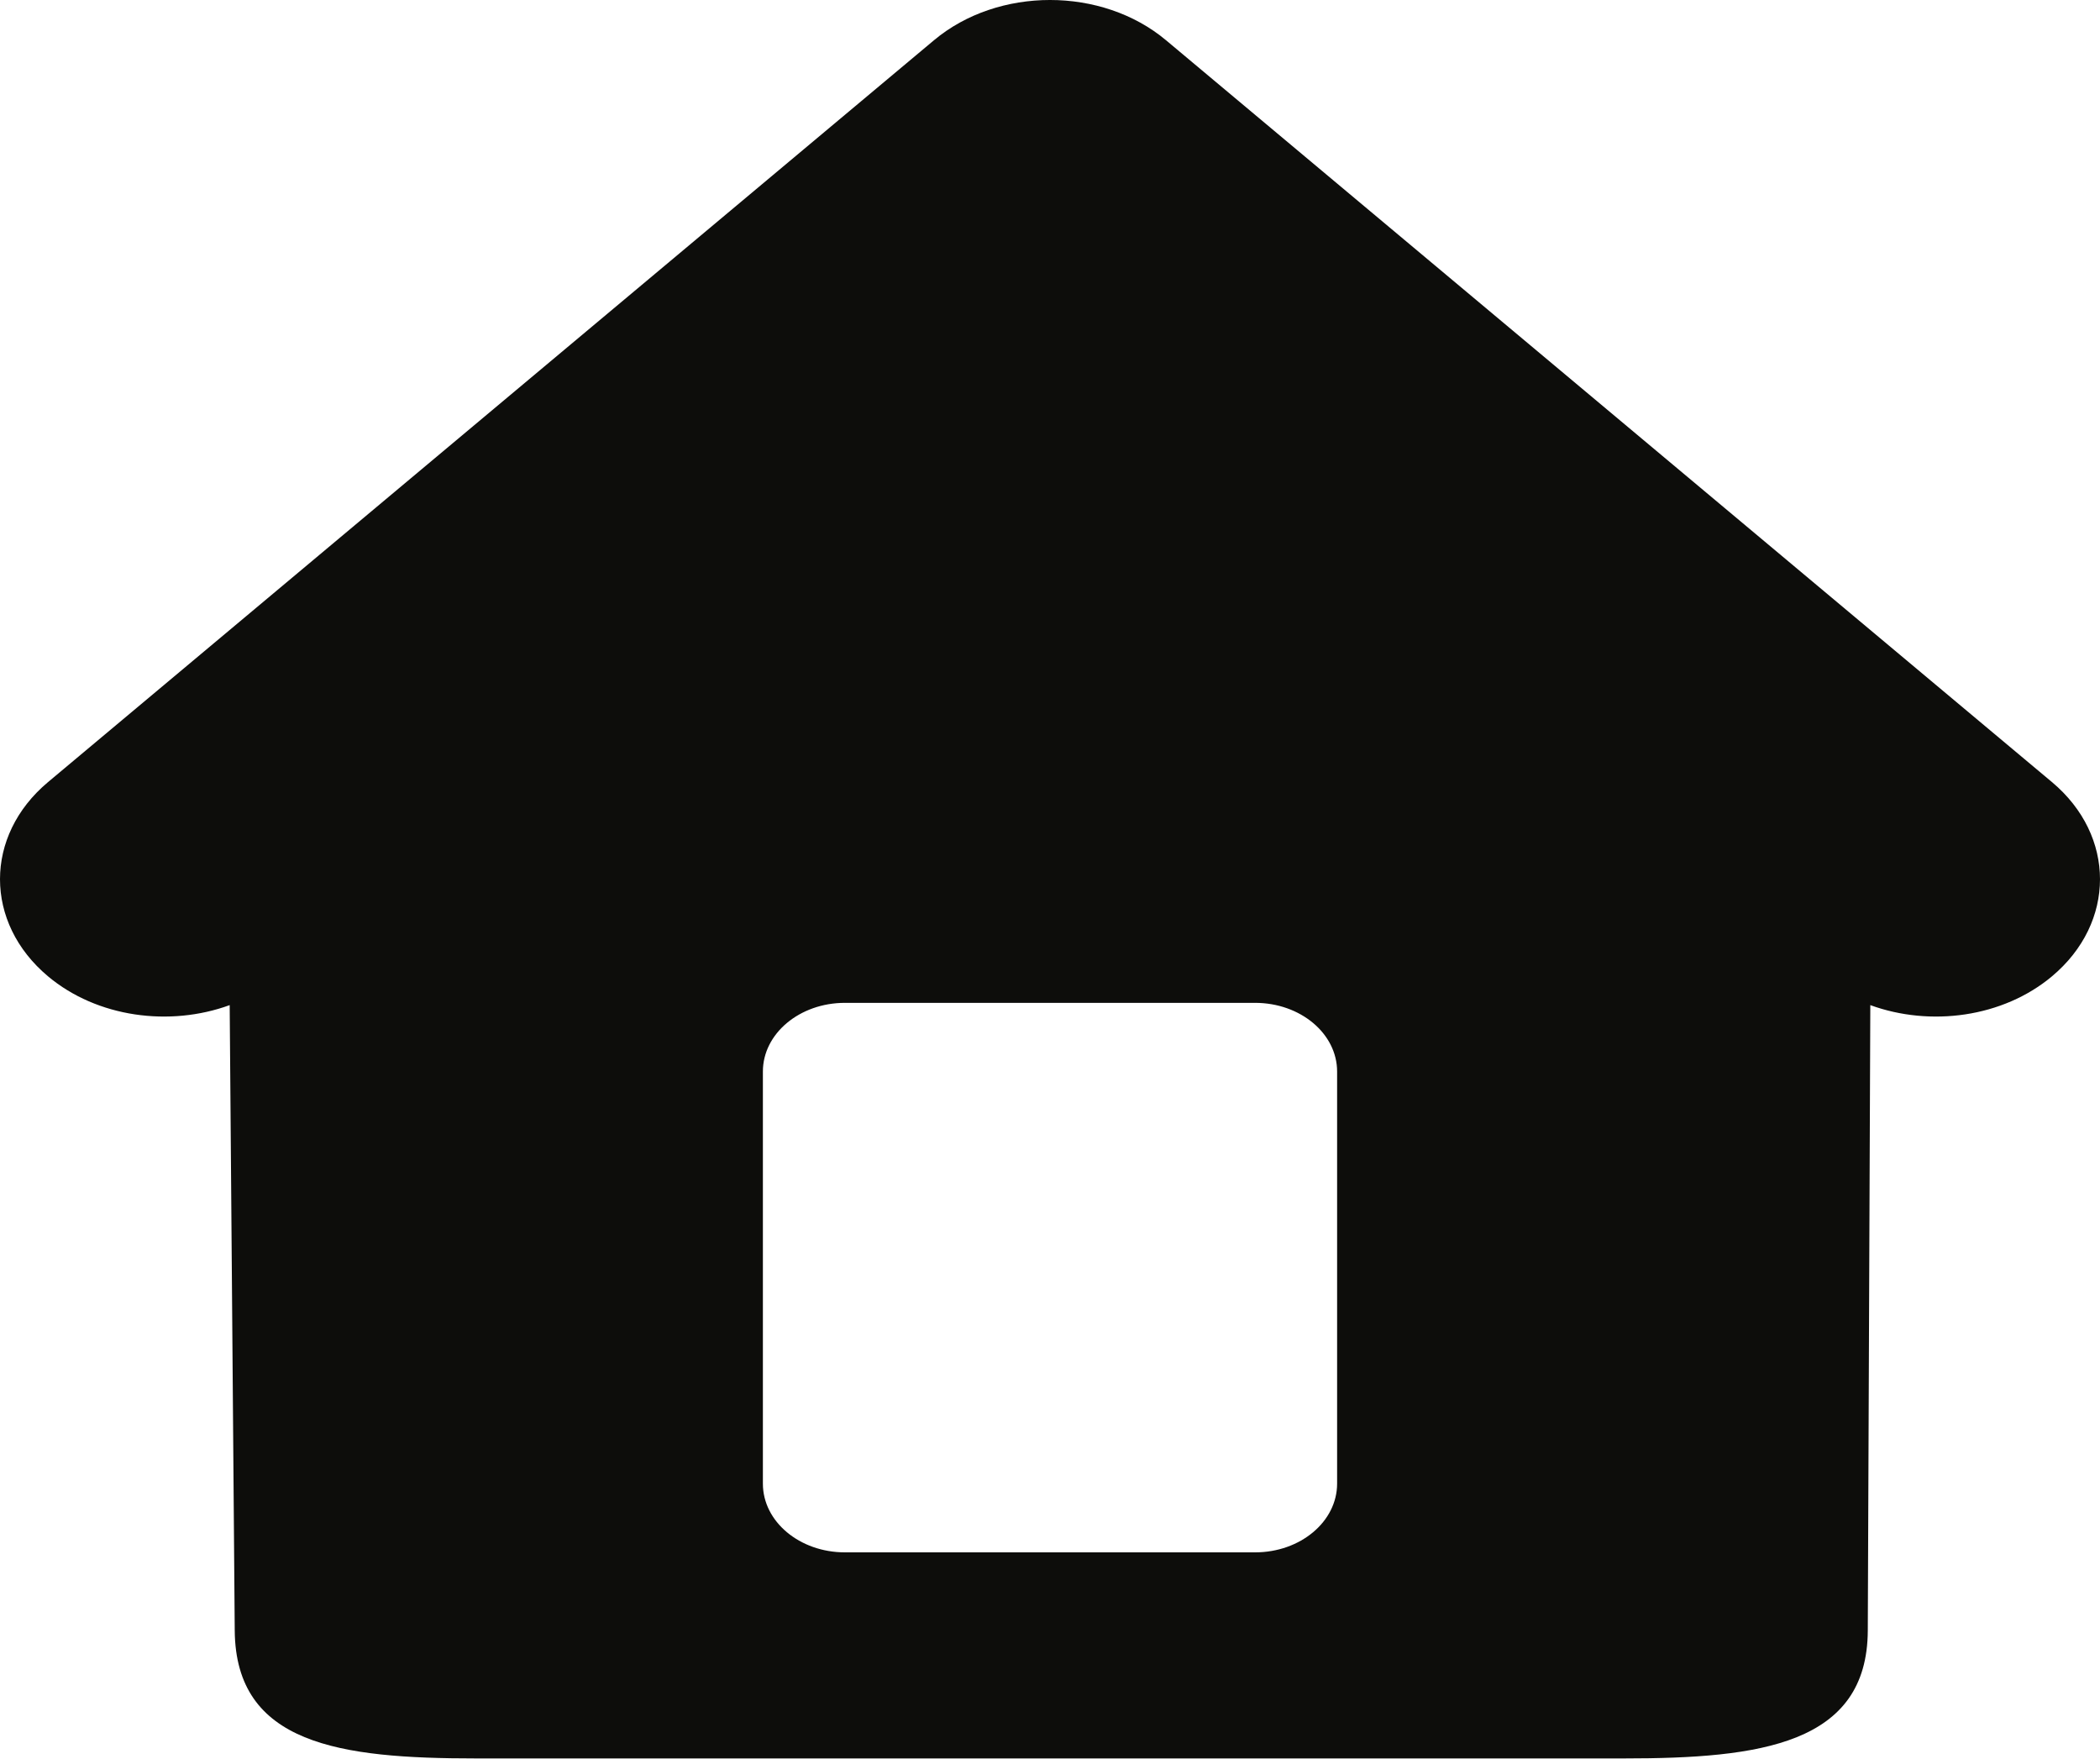
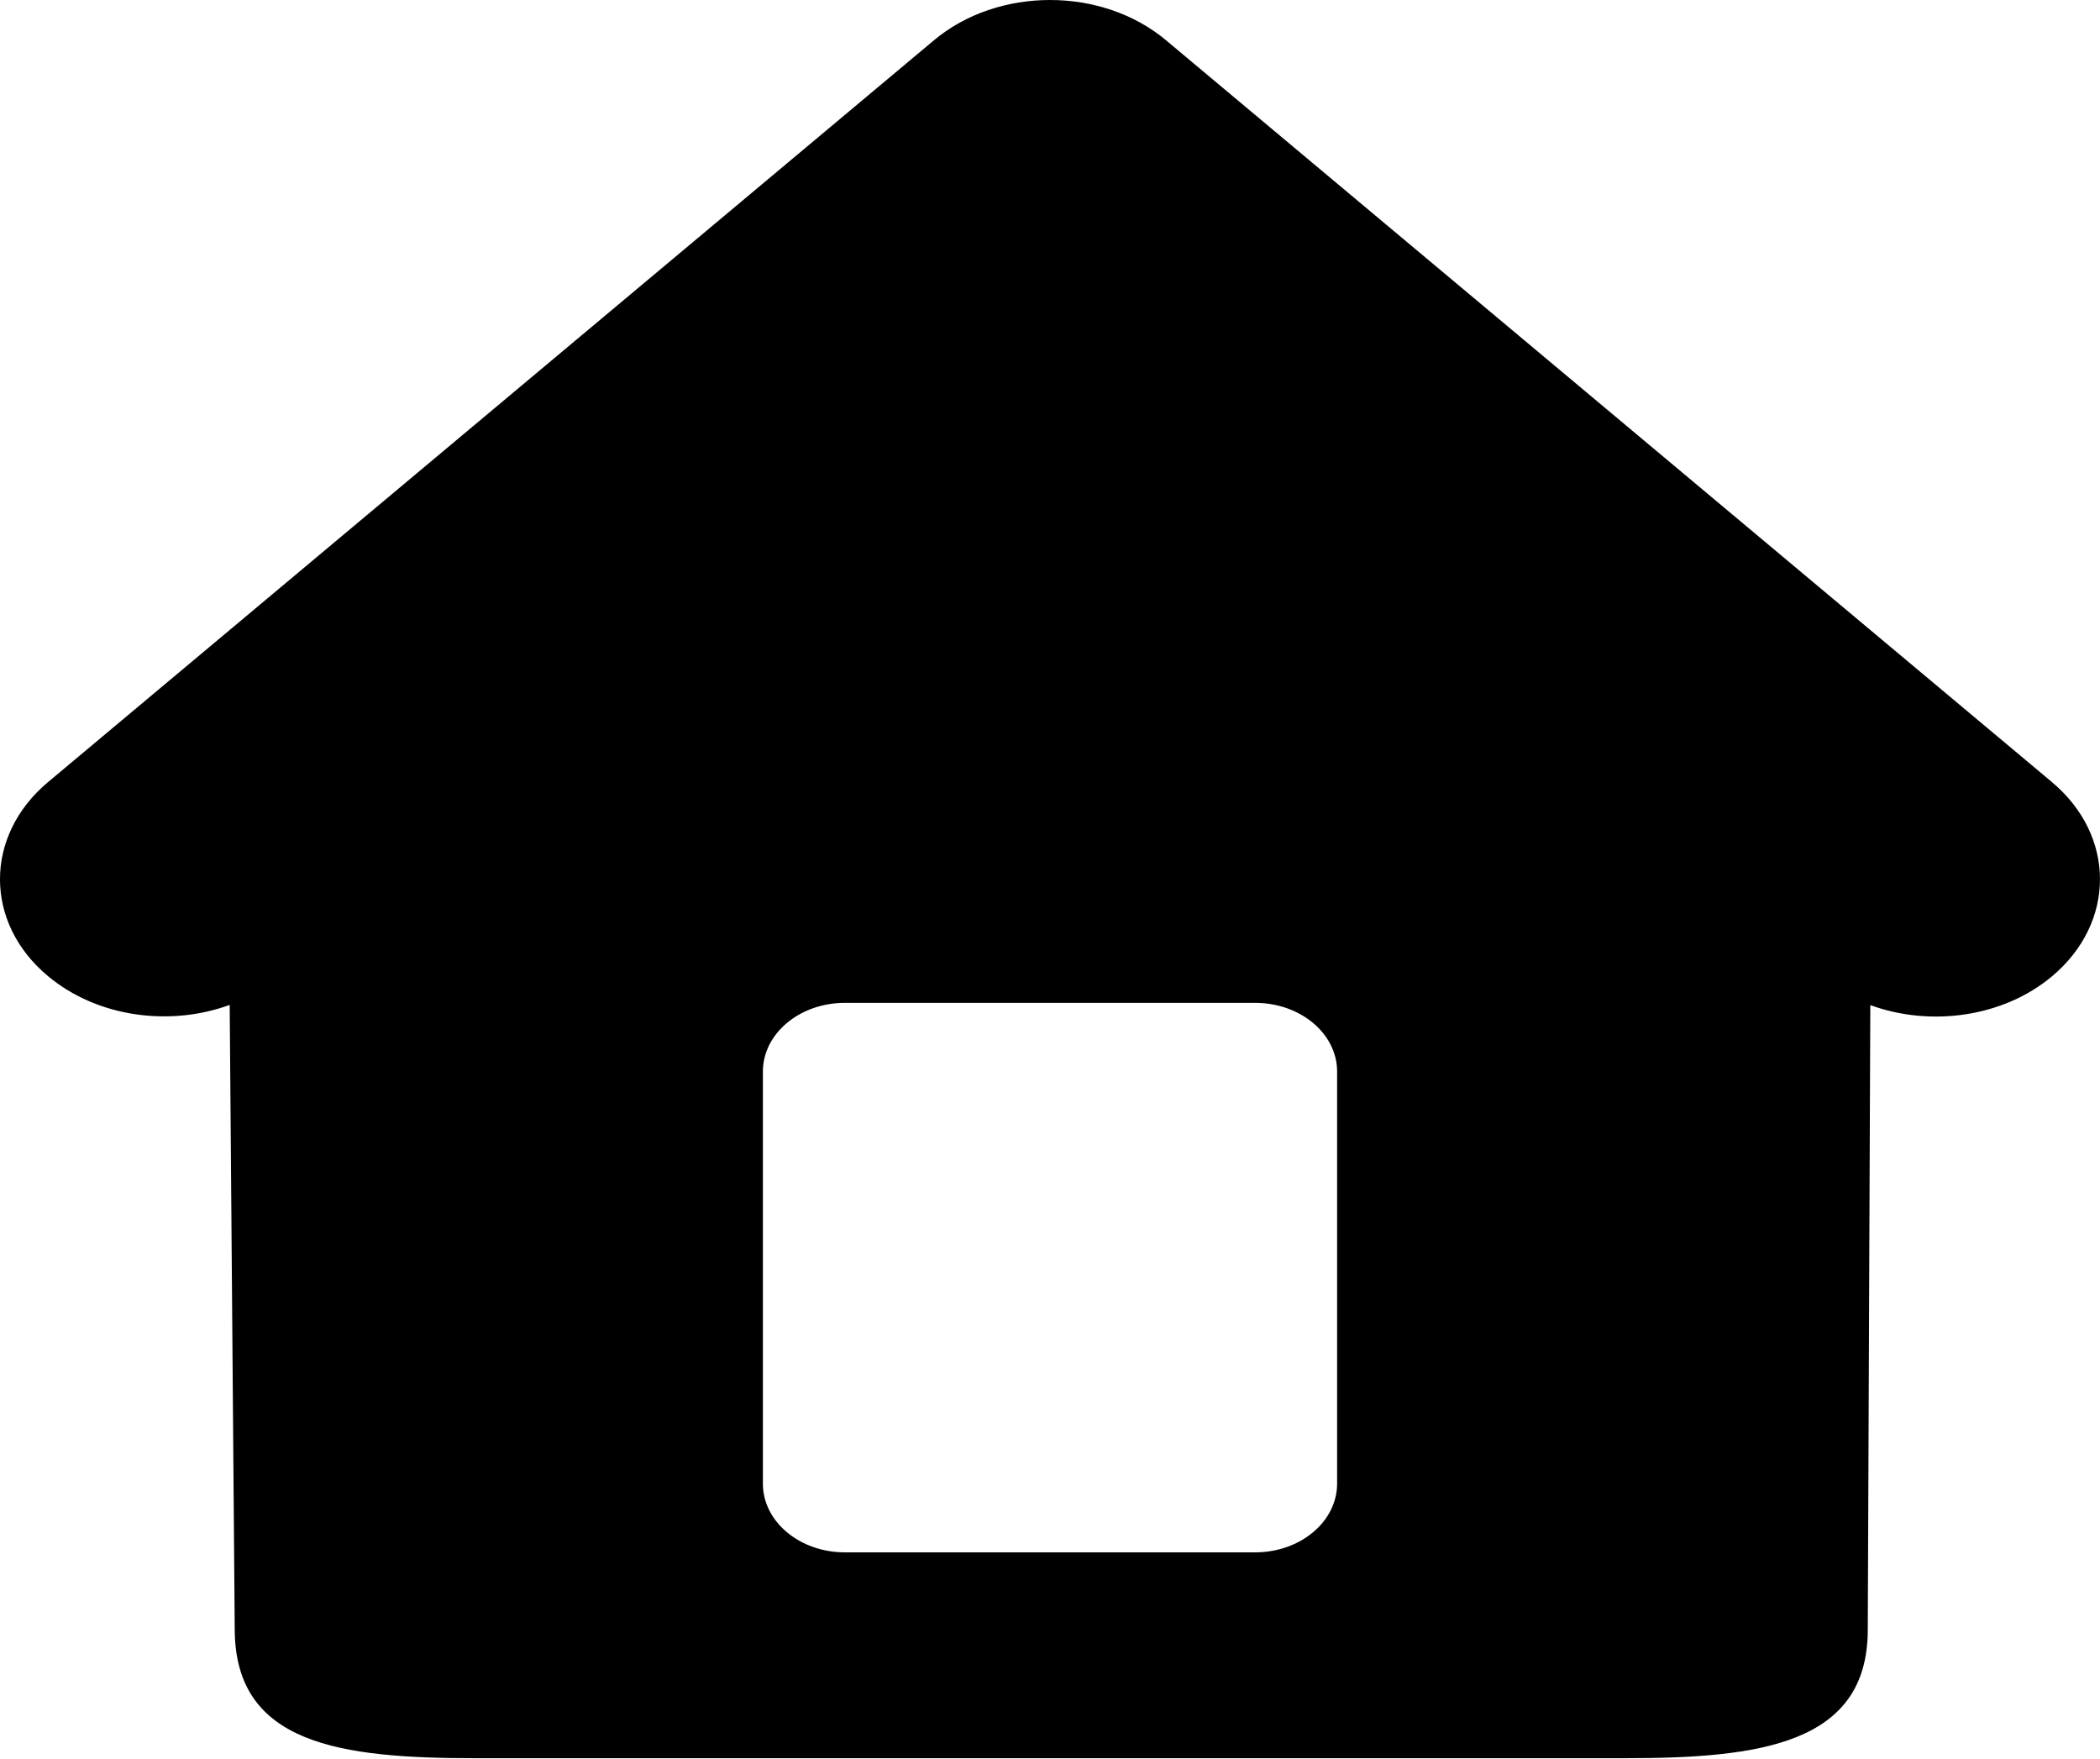
- <svg xmlns="http://www.w3.org/2000/svg" id="_x30_1" version="1.1" viewBox="0 0 512 428.711" xml:space="preserve" width="512" height="428.711">
-   <defs id="defs7" />
-   <path d="m 500.284,190.672 -216,-180.863 c -15.621,-13.08 -40.948,-13.08 -56.568,0 v 0 l -216,180.863 c -15.621,13.08 -15.621,34.287 0,47.366 11.974,10.026 29.647,12.357 44.284,7.013 l 1.231,152.486 c 0.224,27.746 25.632,31.174 58.769,31.174 h 280 c 33.137,0 59.273,-3.428 59.385,-31.174 l 0.615,-152.486 c 14.637,5.345 32.31,3.014 44.284,-7.013 v 0 c 15.621,-13.08 15.621,-34.286 0,-47.366 z m -174.284,171.052 c 0,9.249 -8.954,16.747 -20,16.747 h -100 c -11.046,0 -20,-7.497 -20,-16.747 V 261.246 c 0,-9.249 8.954,-16.747 20,-16.747 h 100 c 11.046,0 20,7.497 20,16.747 z" id="path2" style="fill:#0d0d0b;fill-opacity:1;stroke-width:0.915" />
+ <svg xmlns="http://www.w3.org/2000/svg" viewBox="0 0 512 428.71">
+   <defs />
+   <path d="M500.28,190.67,284.28,9.81c-15.62-13.08-40.94-13.08-56.56,0h0l-216,180.86C-3.91,203.75-3.91,225,11.72,238c12,10,29.64,12.36,44.28,7l1.23,152.49c.22,27.74,25.63,31.17,58.77,31.17H396c33.14,0,59.27-3.43,59.38-31.17L456,245.05c14.64,5.35,32.31,3,44.28-7h0c15.62-13.08,15.62-34.29,0-47.37ZM326,361.72c0,9.25-8.95,16.75-20,16.75H206c-11.05,0-20-7.5-20-16.75V261.25c0-9.25,8.95-16.75,20-16.75H306c11.05,0,20,7.5,20,16.75Z" />
</svg>
